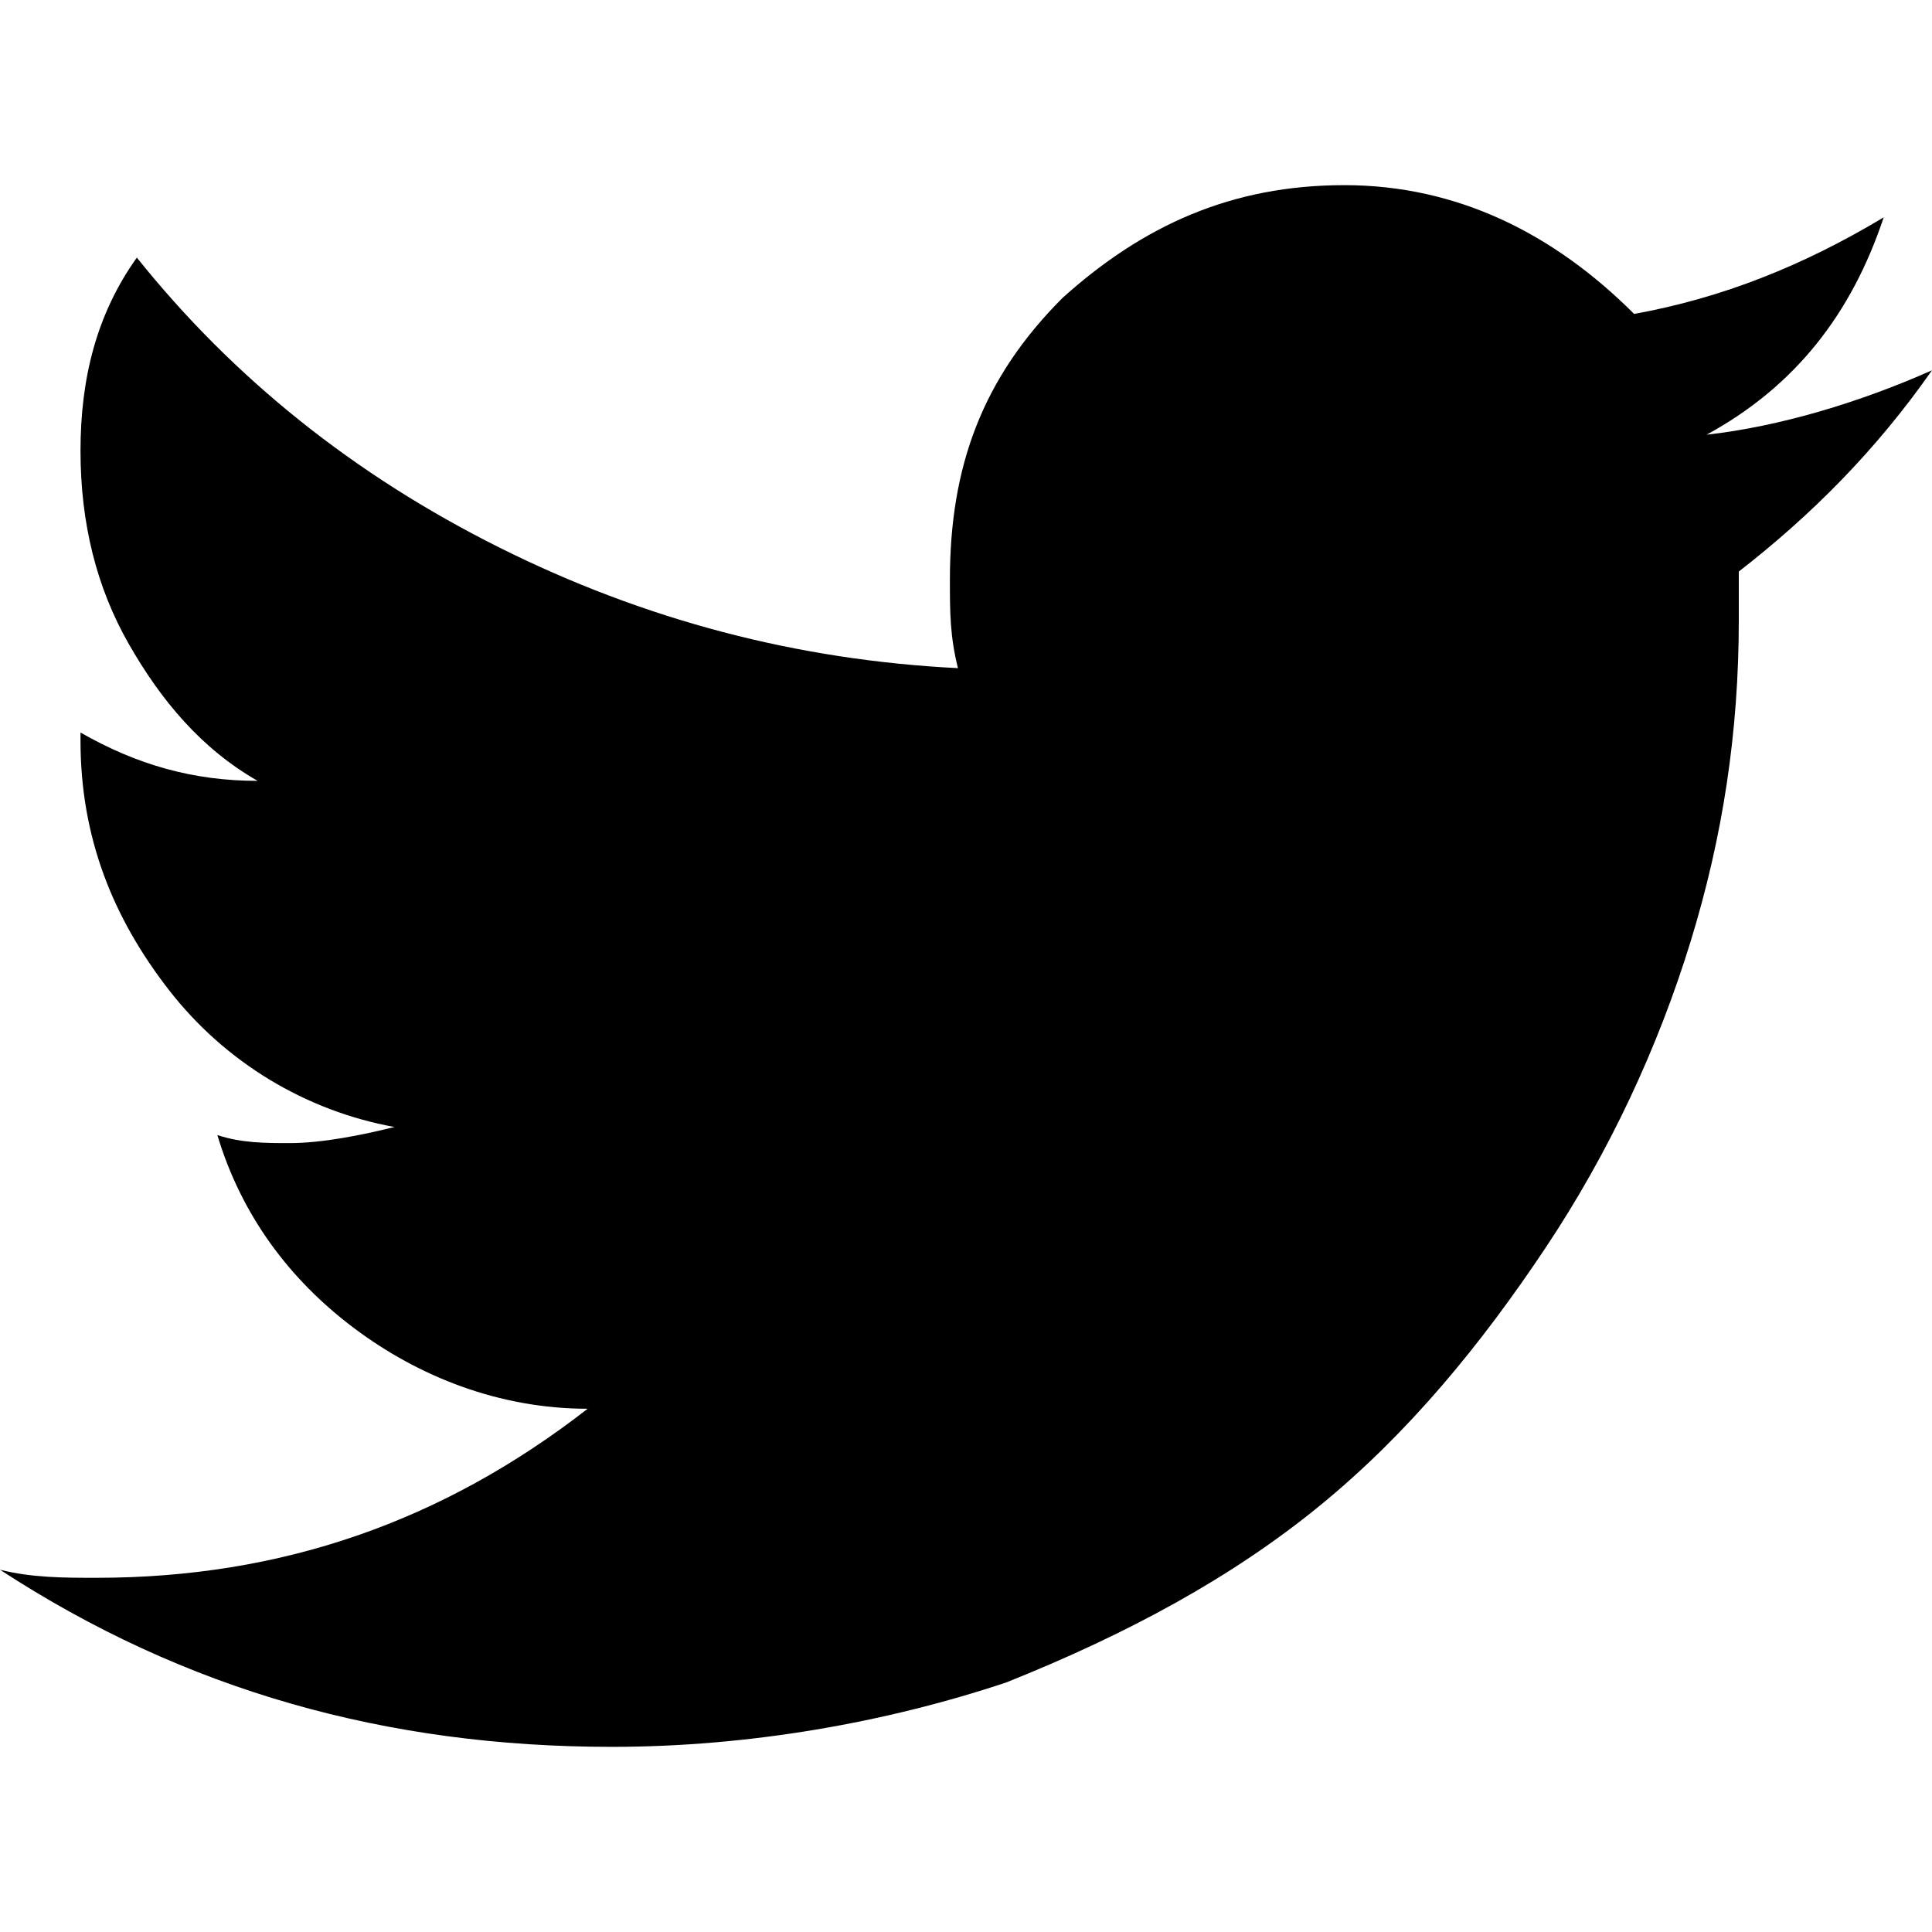
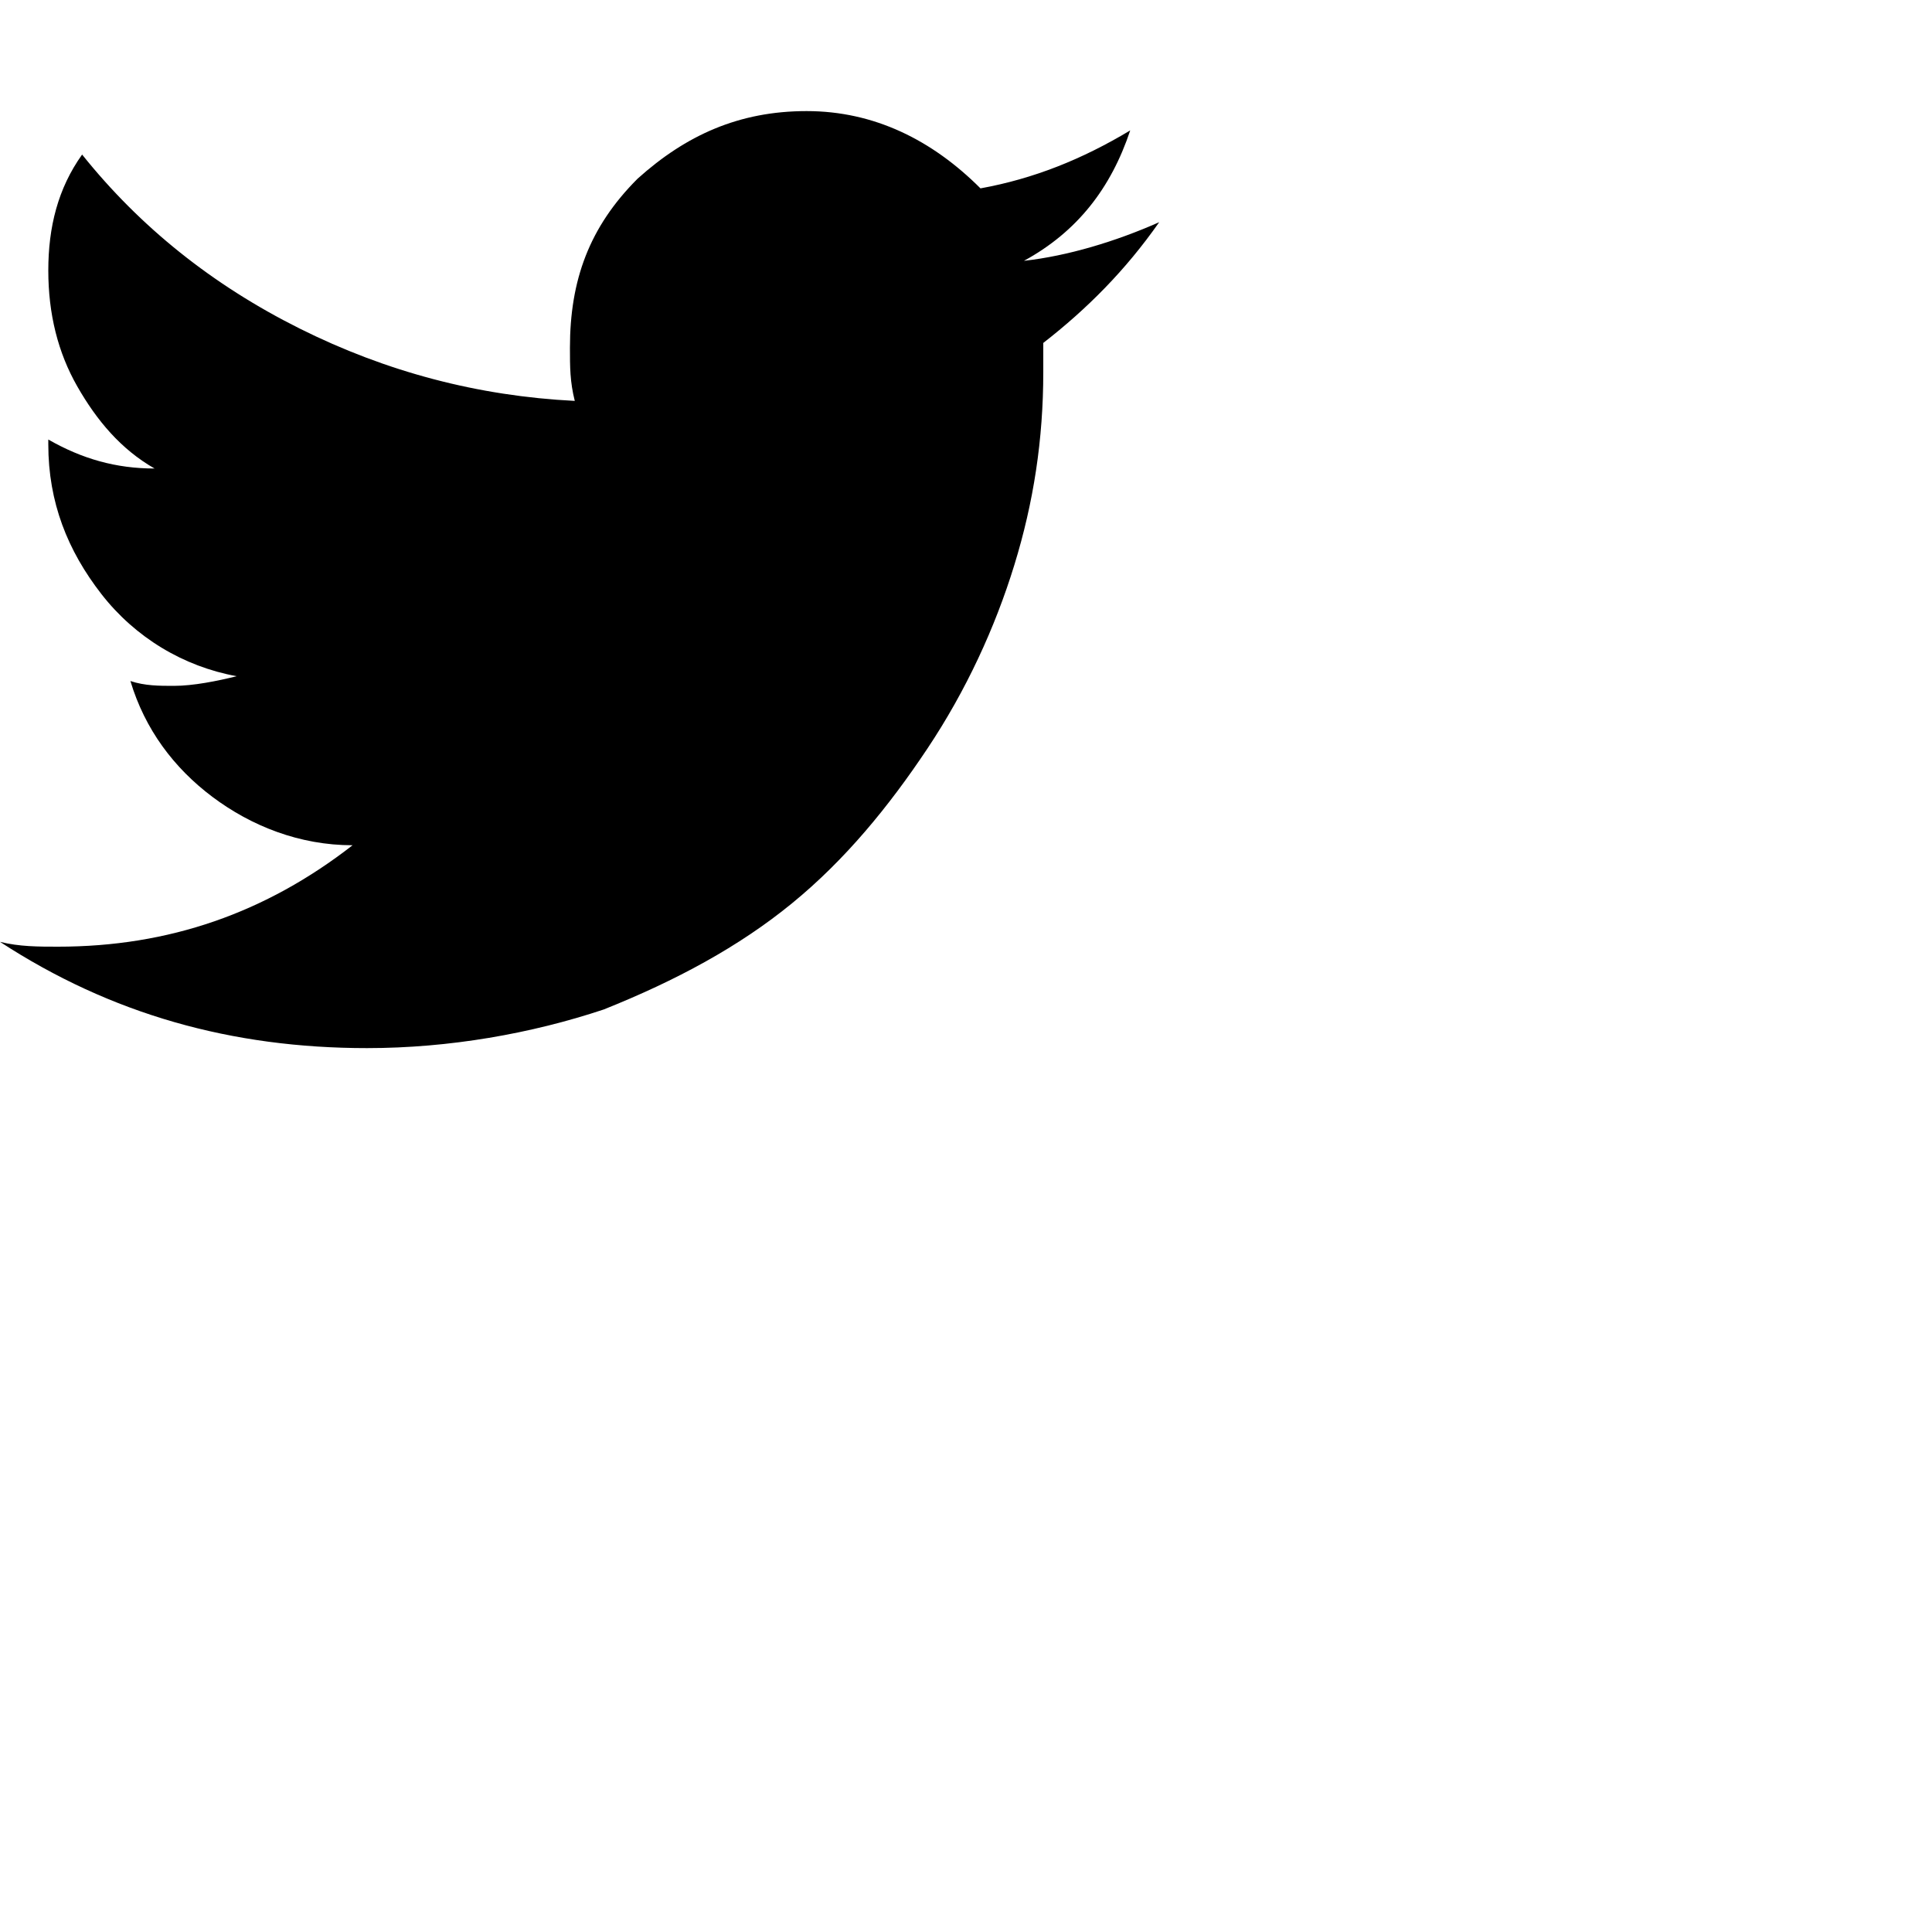
- <svg xmlns="http://www.w3.org/2000/svg" fill="#000000" width="24" height="24" version="1.1" id="Capa_1" x="0px" y="0px" viewBox="0 0 24 24" style="enable-background:new 0 0 24 24;" xml:space="preserve">
+ <svg xmlns="http://www.w3.org/2000/svg" fill="#000000" width="40" height="40" version="1.1" id="Capa_1" x="0px" y="0px" viewBox="0 0 40 40" style="enable-background:new 0 0 40 40;" xml:space="preserve">
  <g>
    <path d="M24,4.6c-0.9,0.4-1.9,0.7-2.8,0.8c1.1-0.6,1.8-1.5,2.2-2.7c-1,0.6-2,1-3.1,1.2c-1-1-2.2-1.6-3.6-1.6   c-1.4,0-2.5,0.5-3.5,1.4c-1,1-1.4,2.1-1.4,3.5c0,0.4,0,0.7,0.1,1.1c-2-0.1-3.9-0.6-5.7-1.5C4.4,5.9,2.9,4.7,1.7,3.2   C1.2,3.9,1,4.7,1,5.6C1,6.5,1.2,7.3,1.6,8C2,8.7,2.5,9.3,3.2,9.7C2.4,9.7,1.7,9.5,1,9.1v0.1c0,1.2,0.4,2.2,1.1,3.1   c0.7,0.9,1.7,1.5,2.8,1.7c-0.4,0.1-0.9,0.2-1.3,0.2c-0.3,0-0.6,0-0.9-0.1c0.3,1,0.9,1.8,1.7,2.4c0.8,0.6,1.8,1,2.9,1   c-1.8,1.4-3.8,2.1-6.1,2.1c-0.4,0-0.8,0-1.2-0.1c2.3,1.5,4.8,2.2,7.6,2.2c1.7,0,3.4-0.3,4.9-0.8c1.5-0.6,2.8-1.3,3.9-2.2   c1.1-0.9,2-2,2.8-3.2c0.8-1.2,1.4-2.5,1.8-3.8c0.4-1.3,0.6-2.6,0.6-4c0-0.3,0-0.5,0-0.6C22.5,6.4,23.3,5.6,24,4.6z" />
  </g>
</svg>
